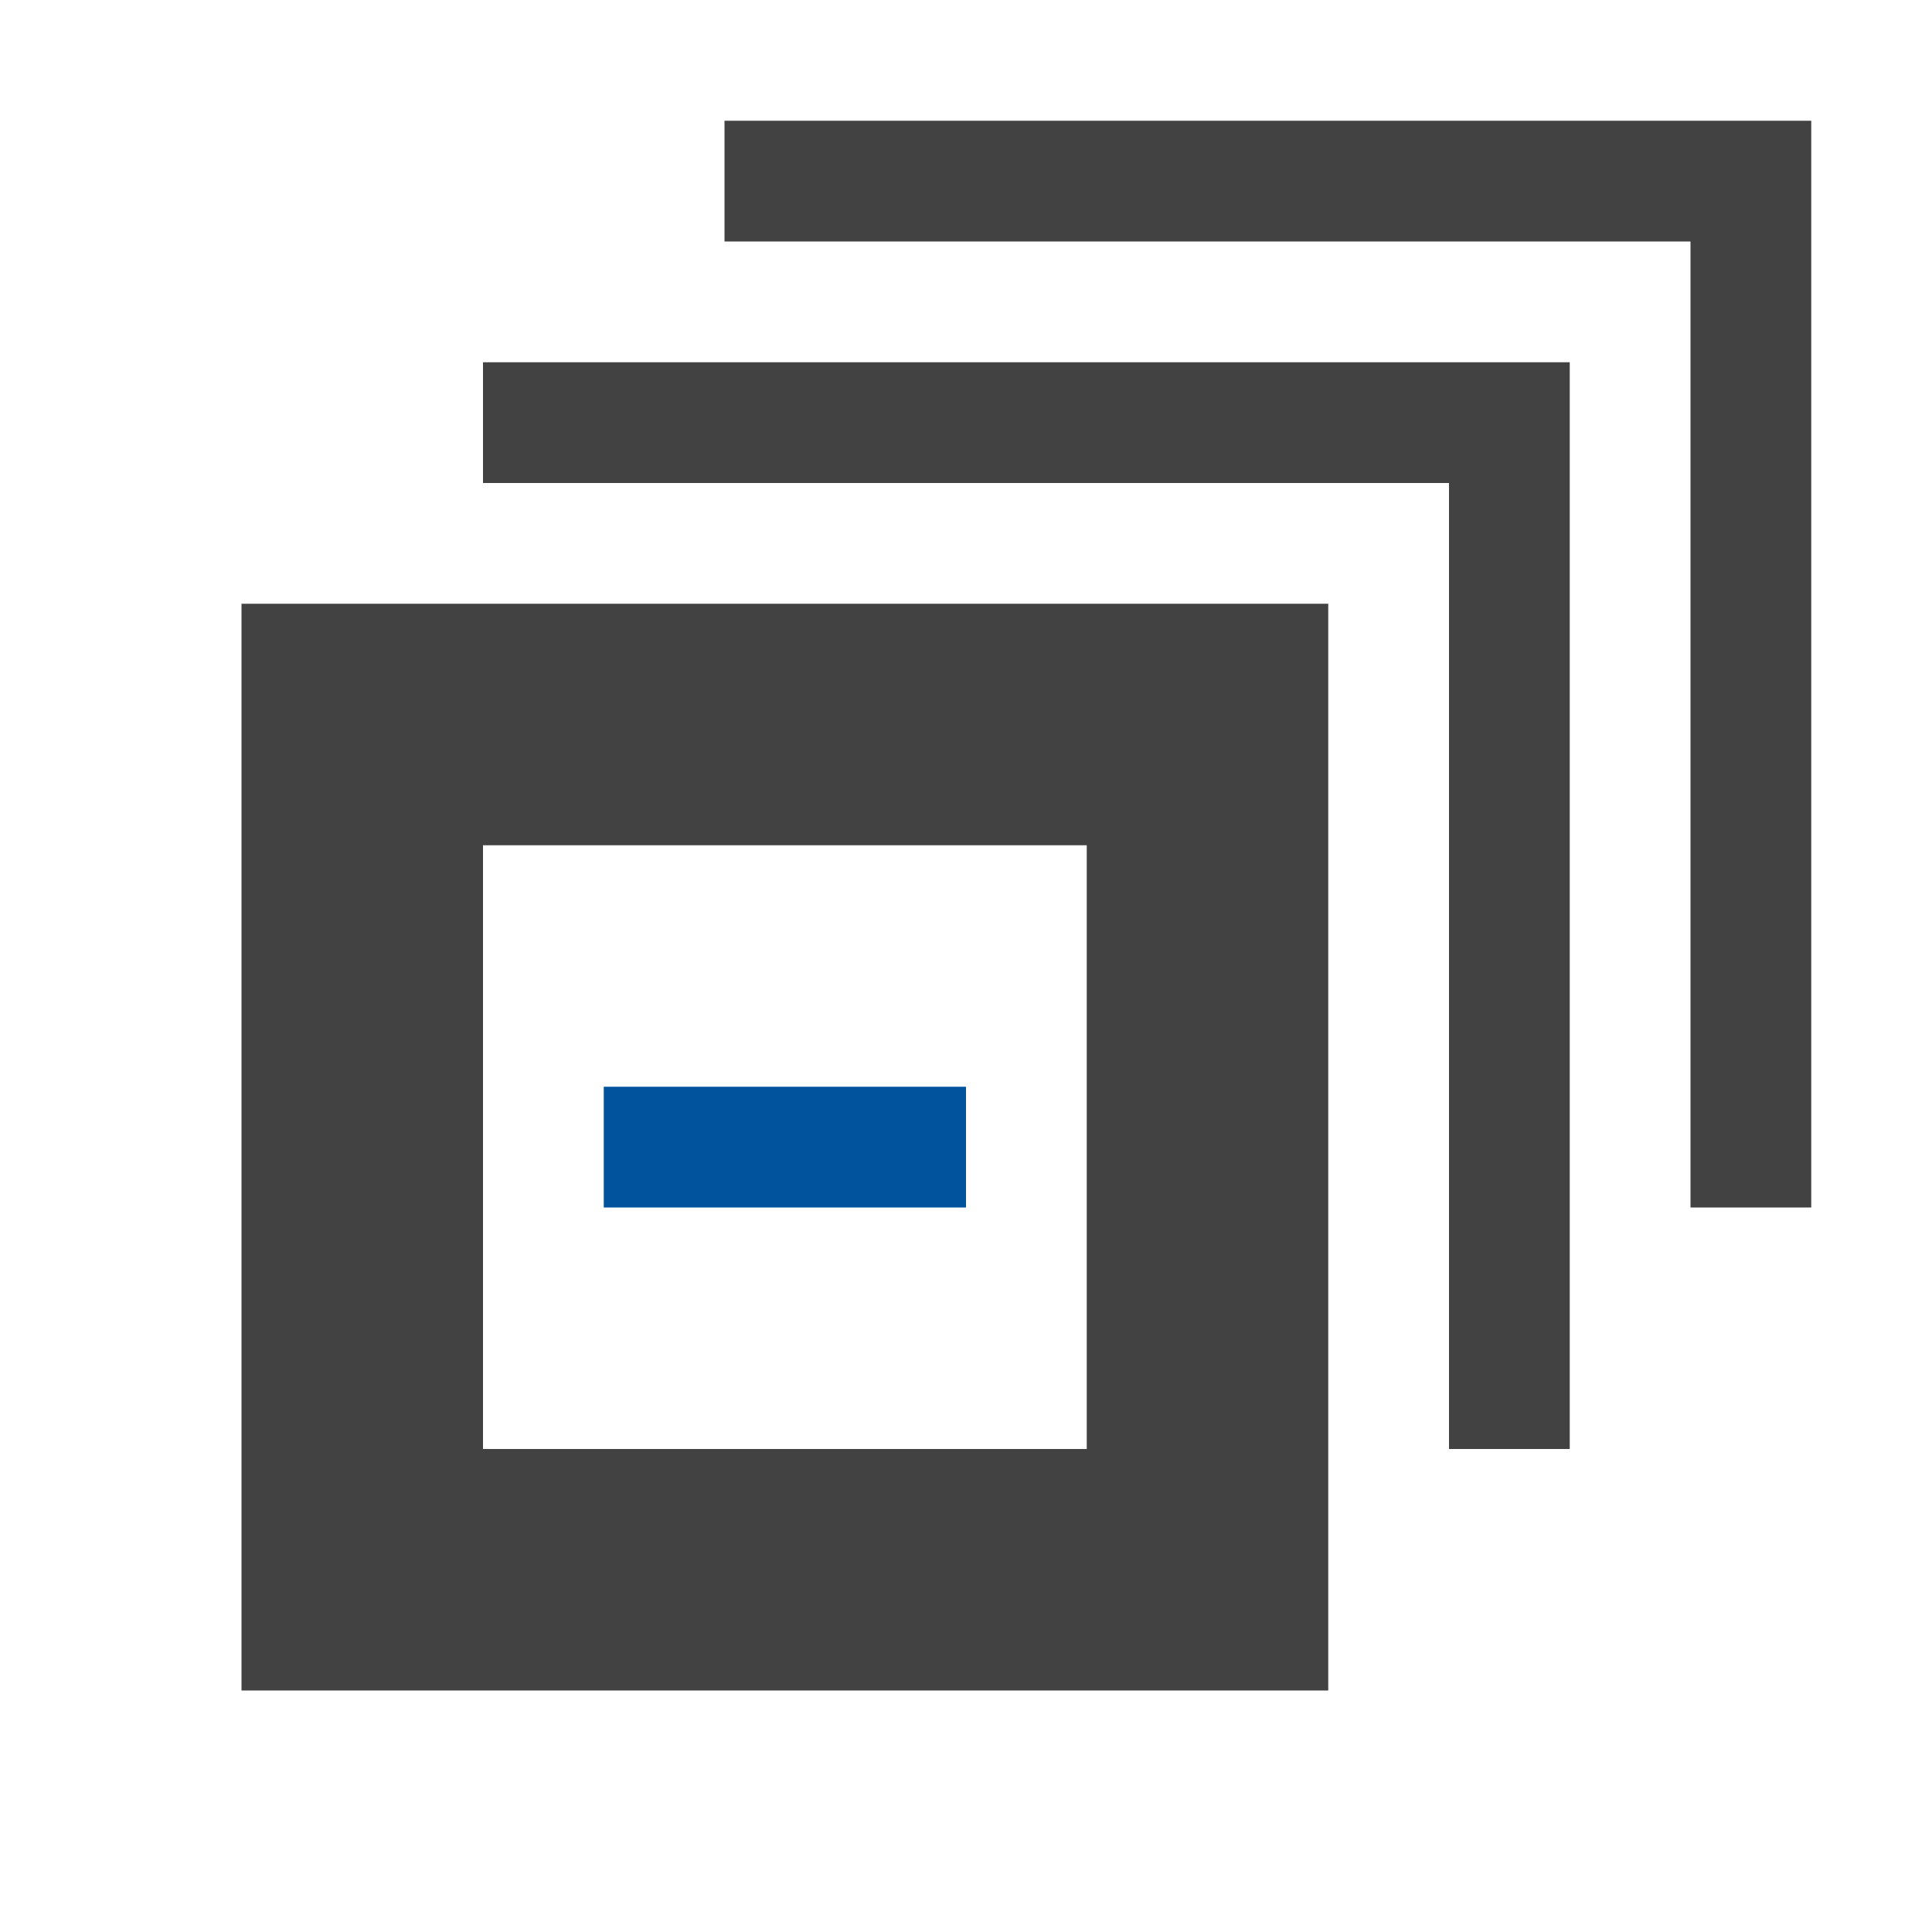
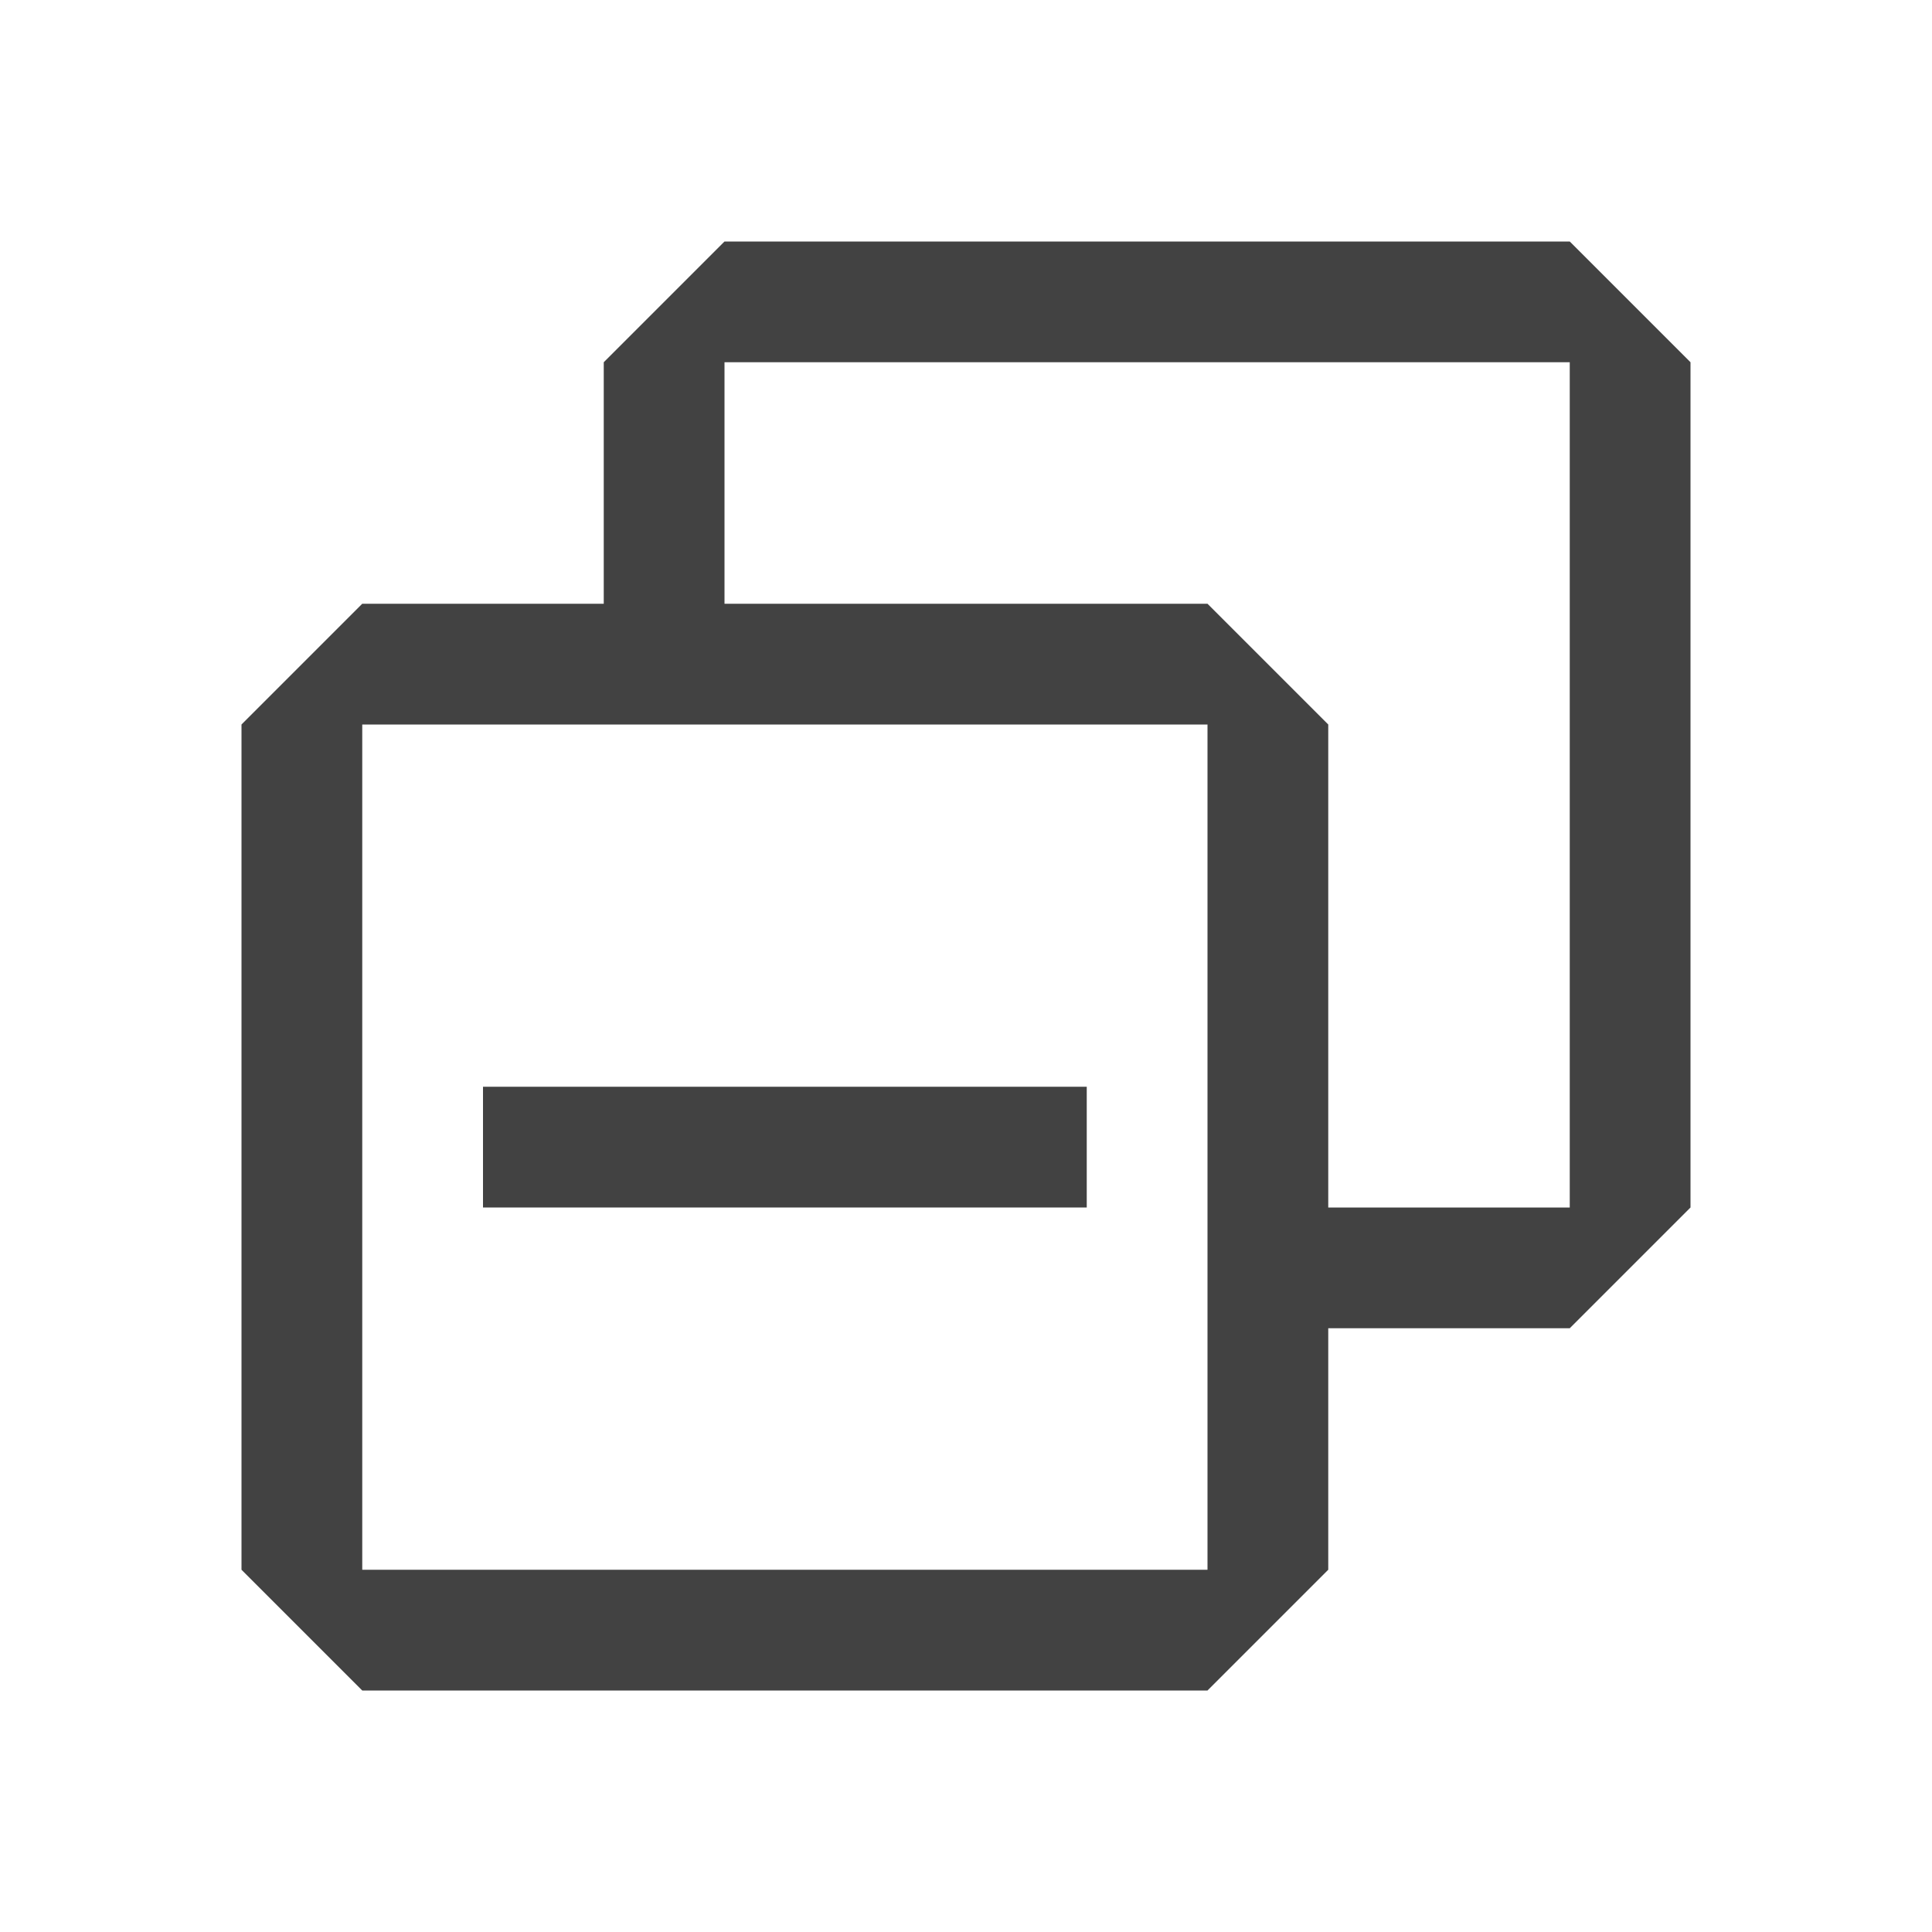
- <svg xmlns="http://www.w3.org/2000/svg" width="16" height="16" enable-background="new -1 0 16 16" viewBox="-1 0 16 16">
-   <path fill="#424242" d="M14 1v9h-1v-8h-8v-1h9zm-11 2v1h8v8h1v-9h-9zm7 2v9h-9v-9h9zm-2 2h-5v5h5v-5z" />
-   <rect width="3" height="1" x="4" y="9" fill="#00539C" />
+ <svg xmlns="http://www.w3.org/2000/svg" width="16" height="16" viewBox="0 0 16 16" fill="none">
+   <path d="M9 9H4V10H9V9Z" fill="#424242" />
+   <path fill-rule="evenodd" clip-rule="evenodd" d="M5 3L6 2H13L14 3V10L13 11H11V13L10 14H3L2 13V6L3 5H5V3ZM6 5H10L11 6V10H13V3H6V5ZM10 6H3V13H10V6Z" fill="#424242" />
</svg>
